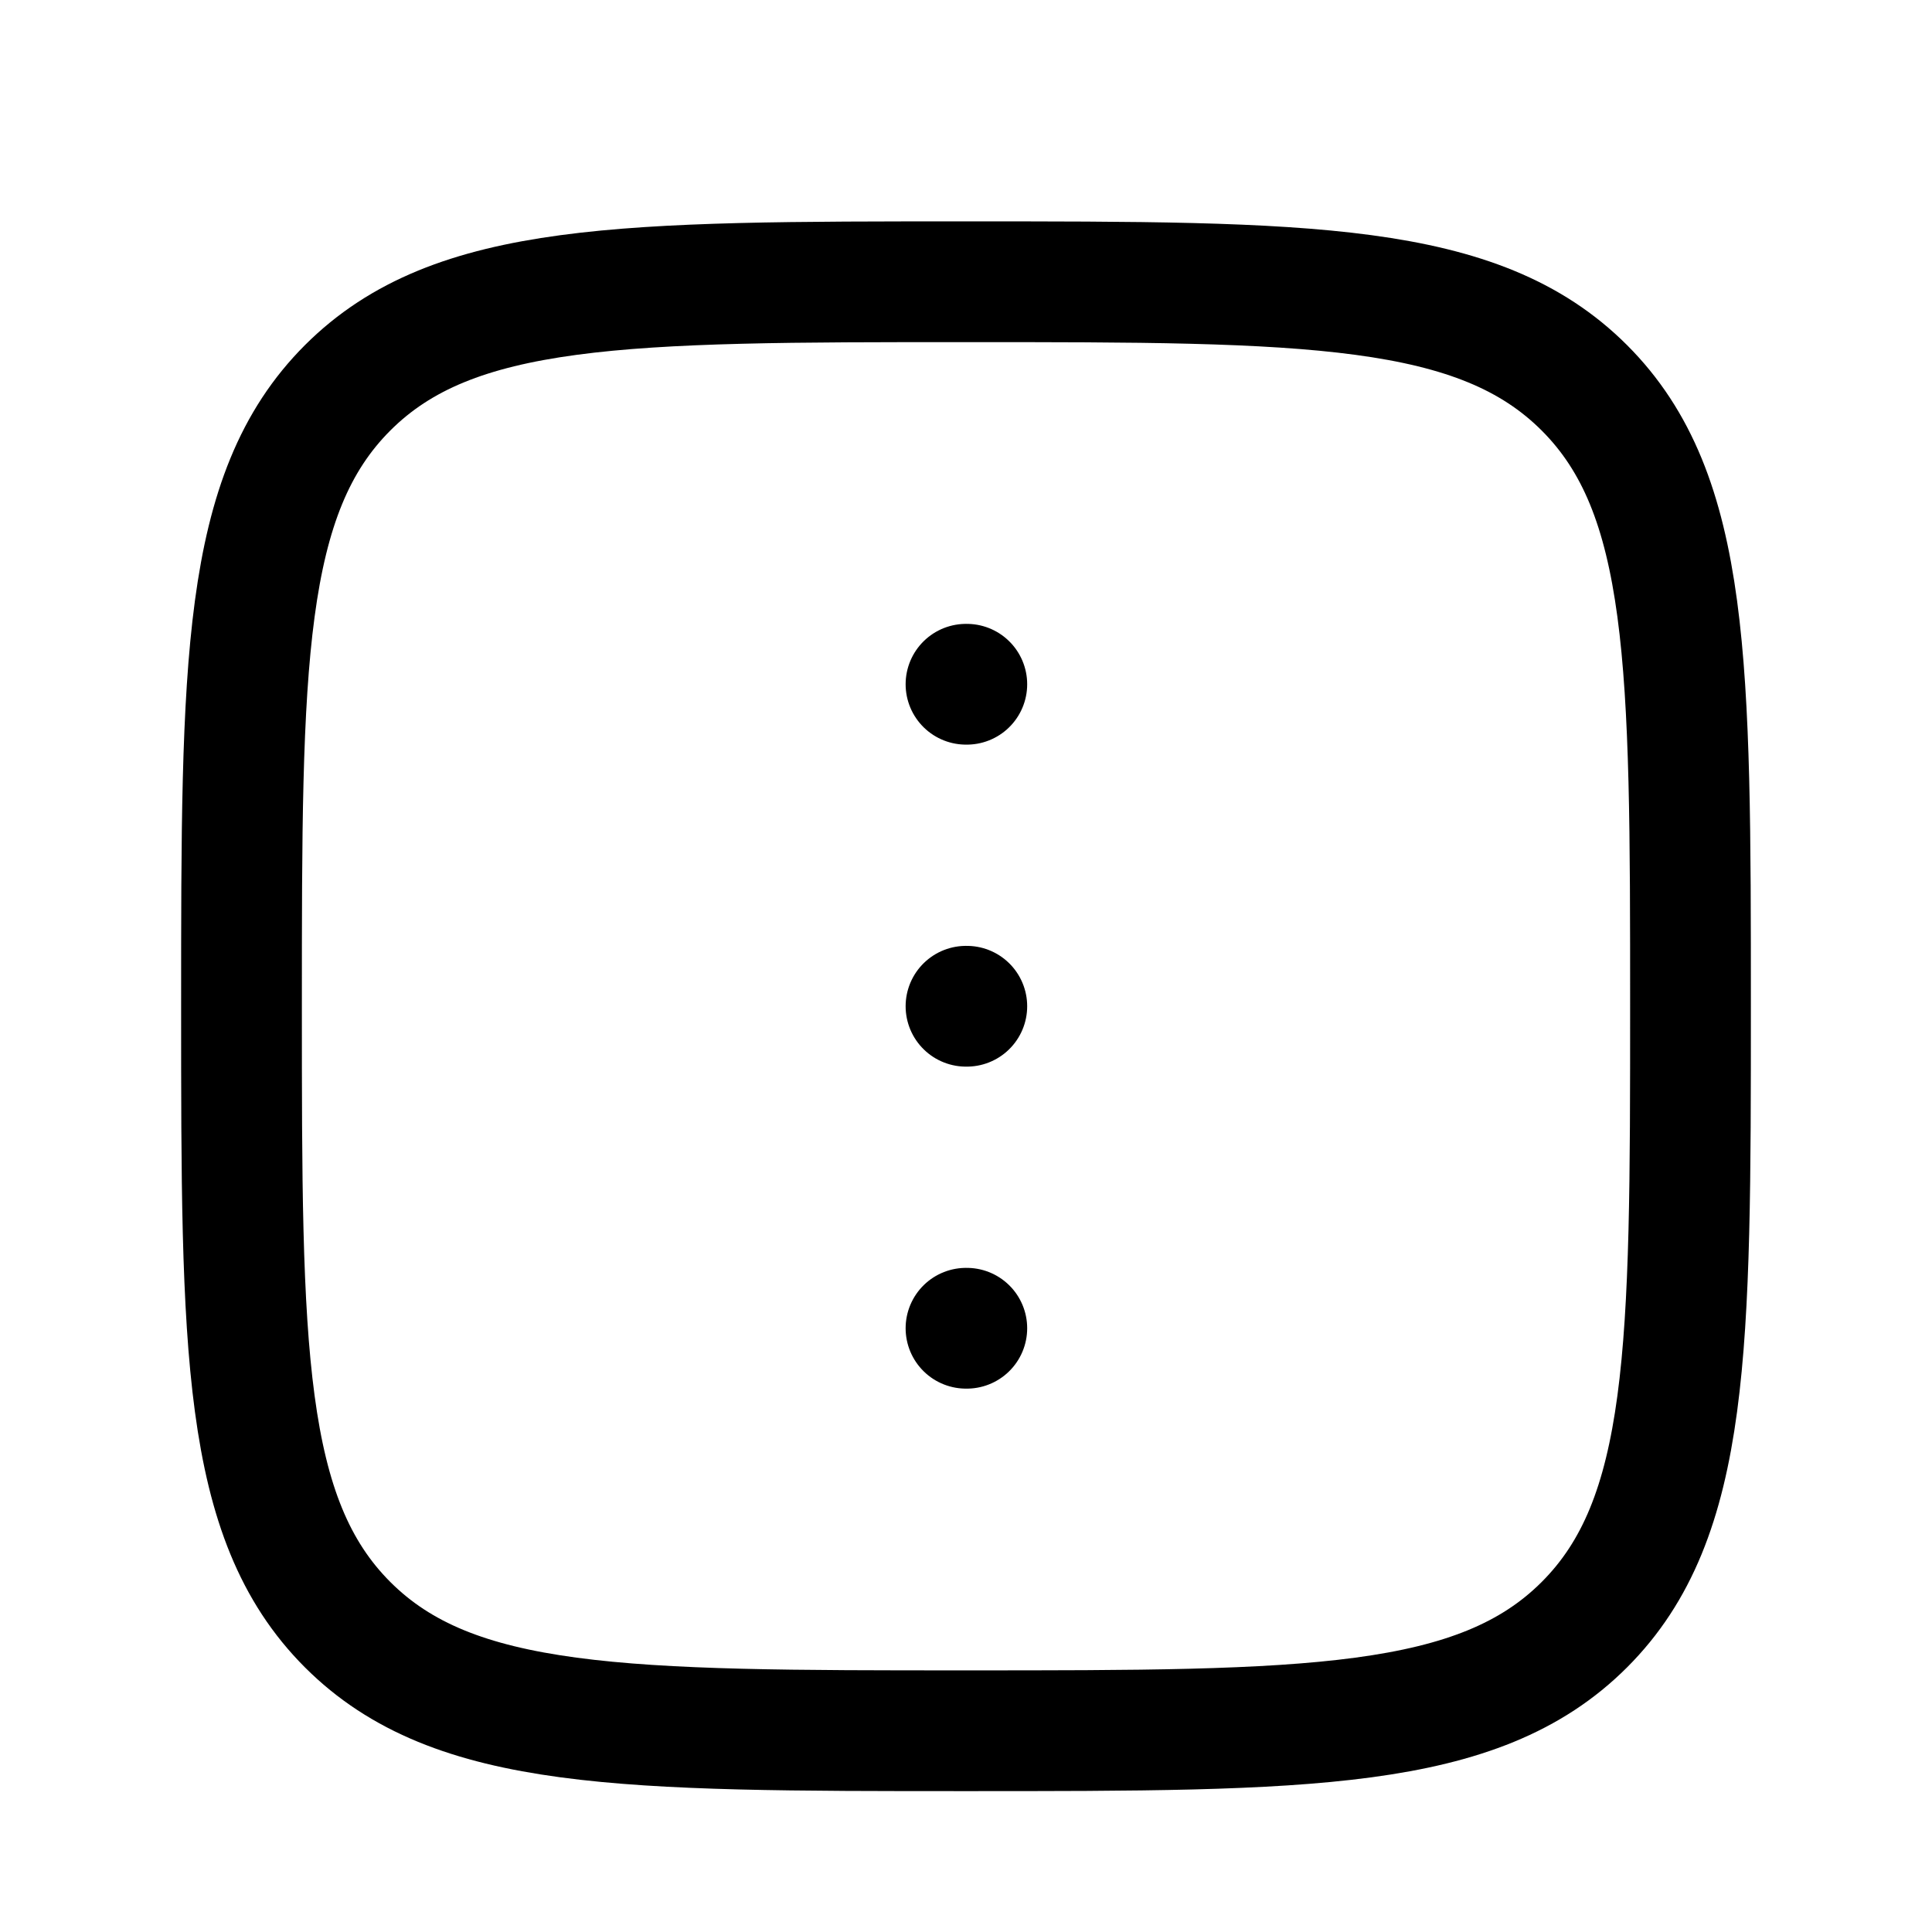
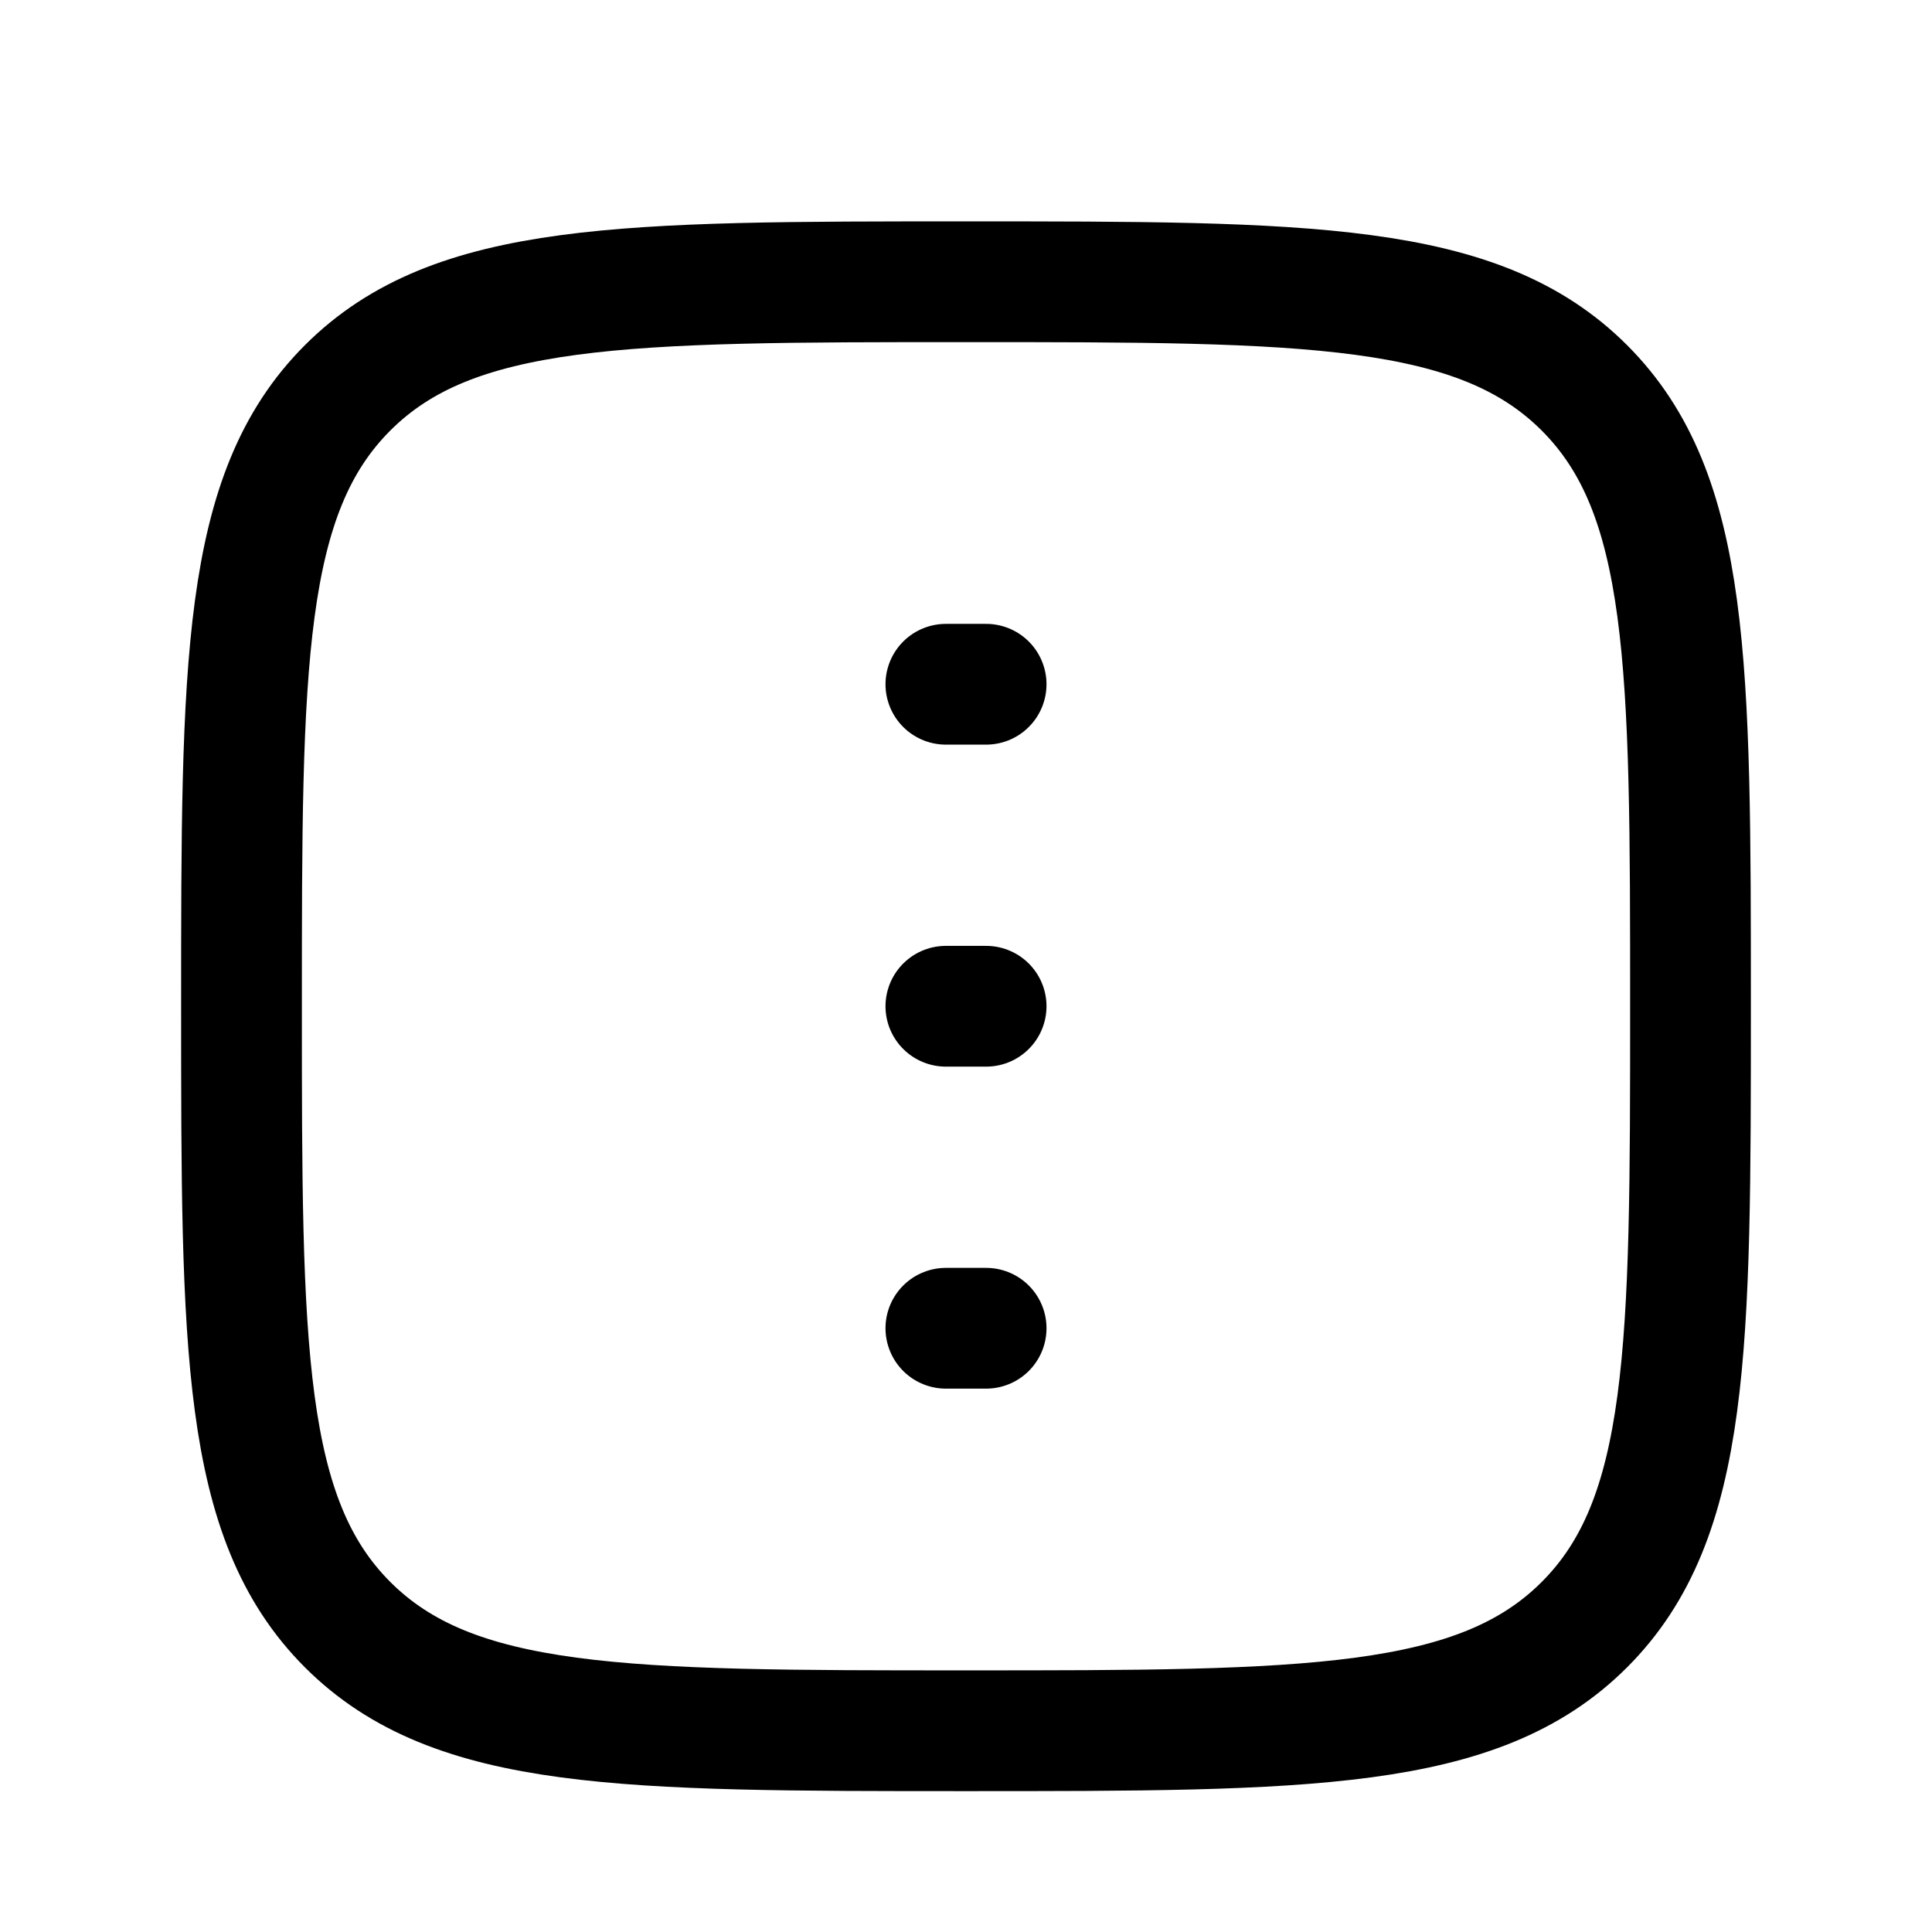
<svg xmlns="http://www.w3.org/2000/svg" width="24" height="24" fill="none" viewBox="0 0 24 24" stroke-width="1.5" stroke-linecap="round" stroke-linejoin="round" stroke="currentColor">
-   <path d="M12 8.5h.01m-.01 4h.01m-.01 4h.01M3 12.5c0-4.243 0-6.364 1.318-7.682C5.636 3.5 7.758 3.5 12 3.5c4.243 0 6.364 0 7.682 1.318C21 6.136 21 8.258 21 12.5c0 4.243 0 6.364-1.318 7.682C18.364 21.5 16.242 21.5 12 21.5c-4.243 0-6.364 0-7.682-1.318C3 18.864 3 16.742 3 12.5Z" />
+   <path d="M3 12.5c0-4.243 0-6.364 1.318-7.682C5.636 3.5 7.758 3.5 12 3.5c4.243 0 6.364 0 7.682 1.318C21 6.136 21 8.258 21 12.5c0 4.243 0 6.364-1.318 7.682C18.364 21.5 16.242 21.5 12 21.5c-4.243 0-6.364 0-7.682-1.318C3 18.864 3 16.742 3 12.5Zm9.25 0h-.5m.5-4h-.5m.5 8h-.5" />
</svg>
